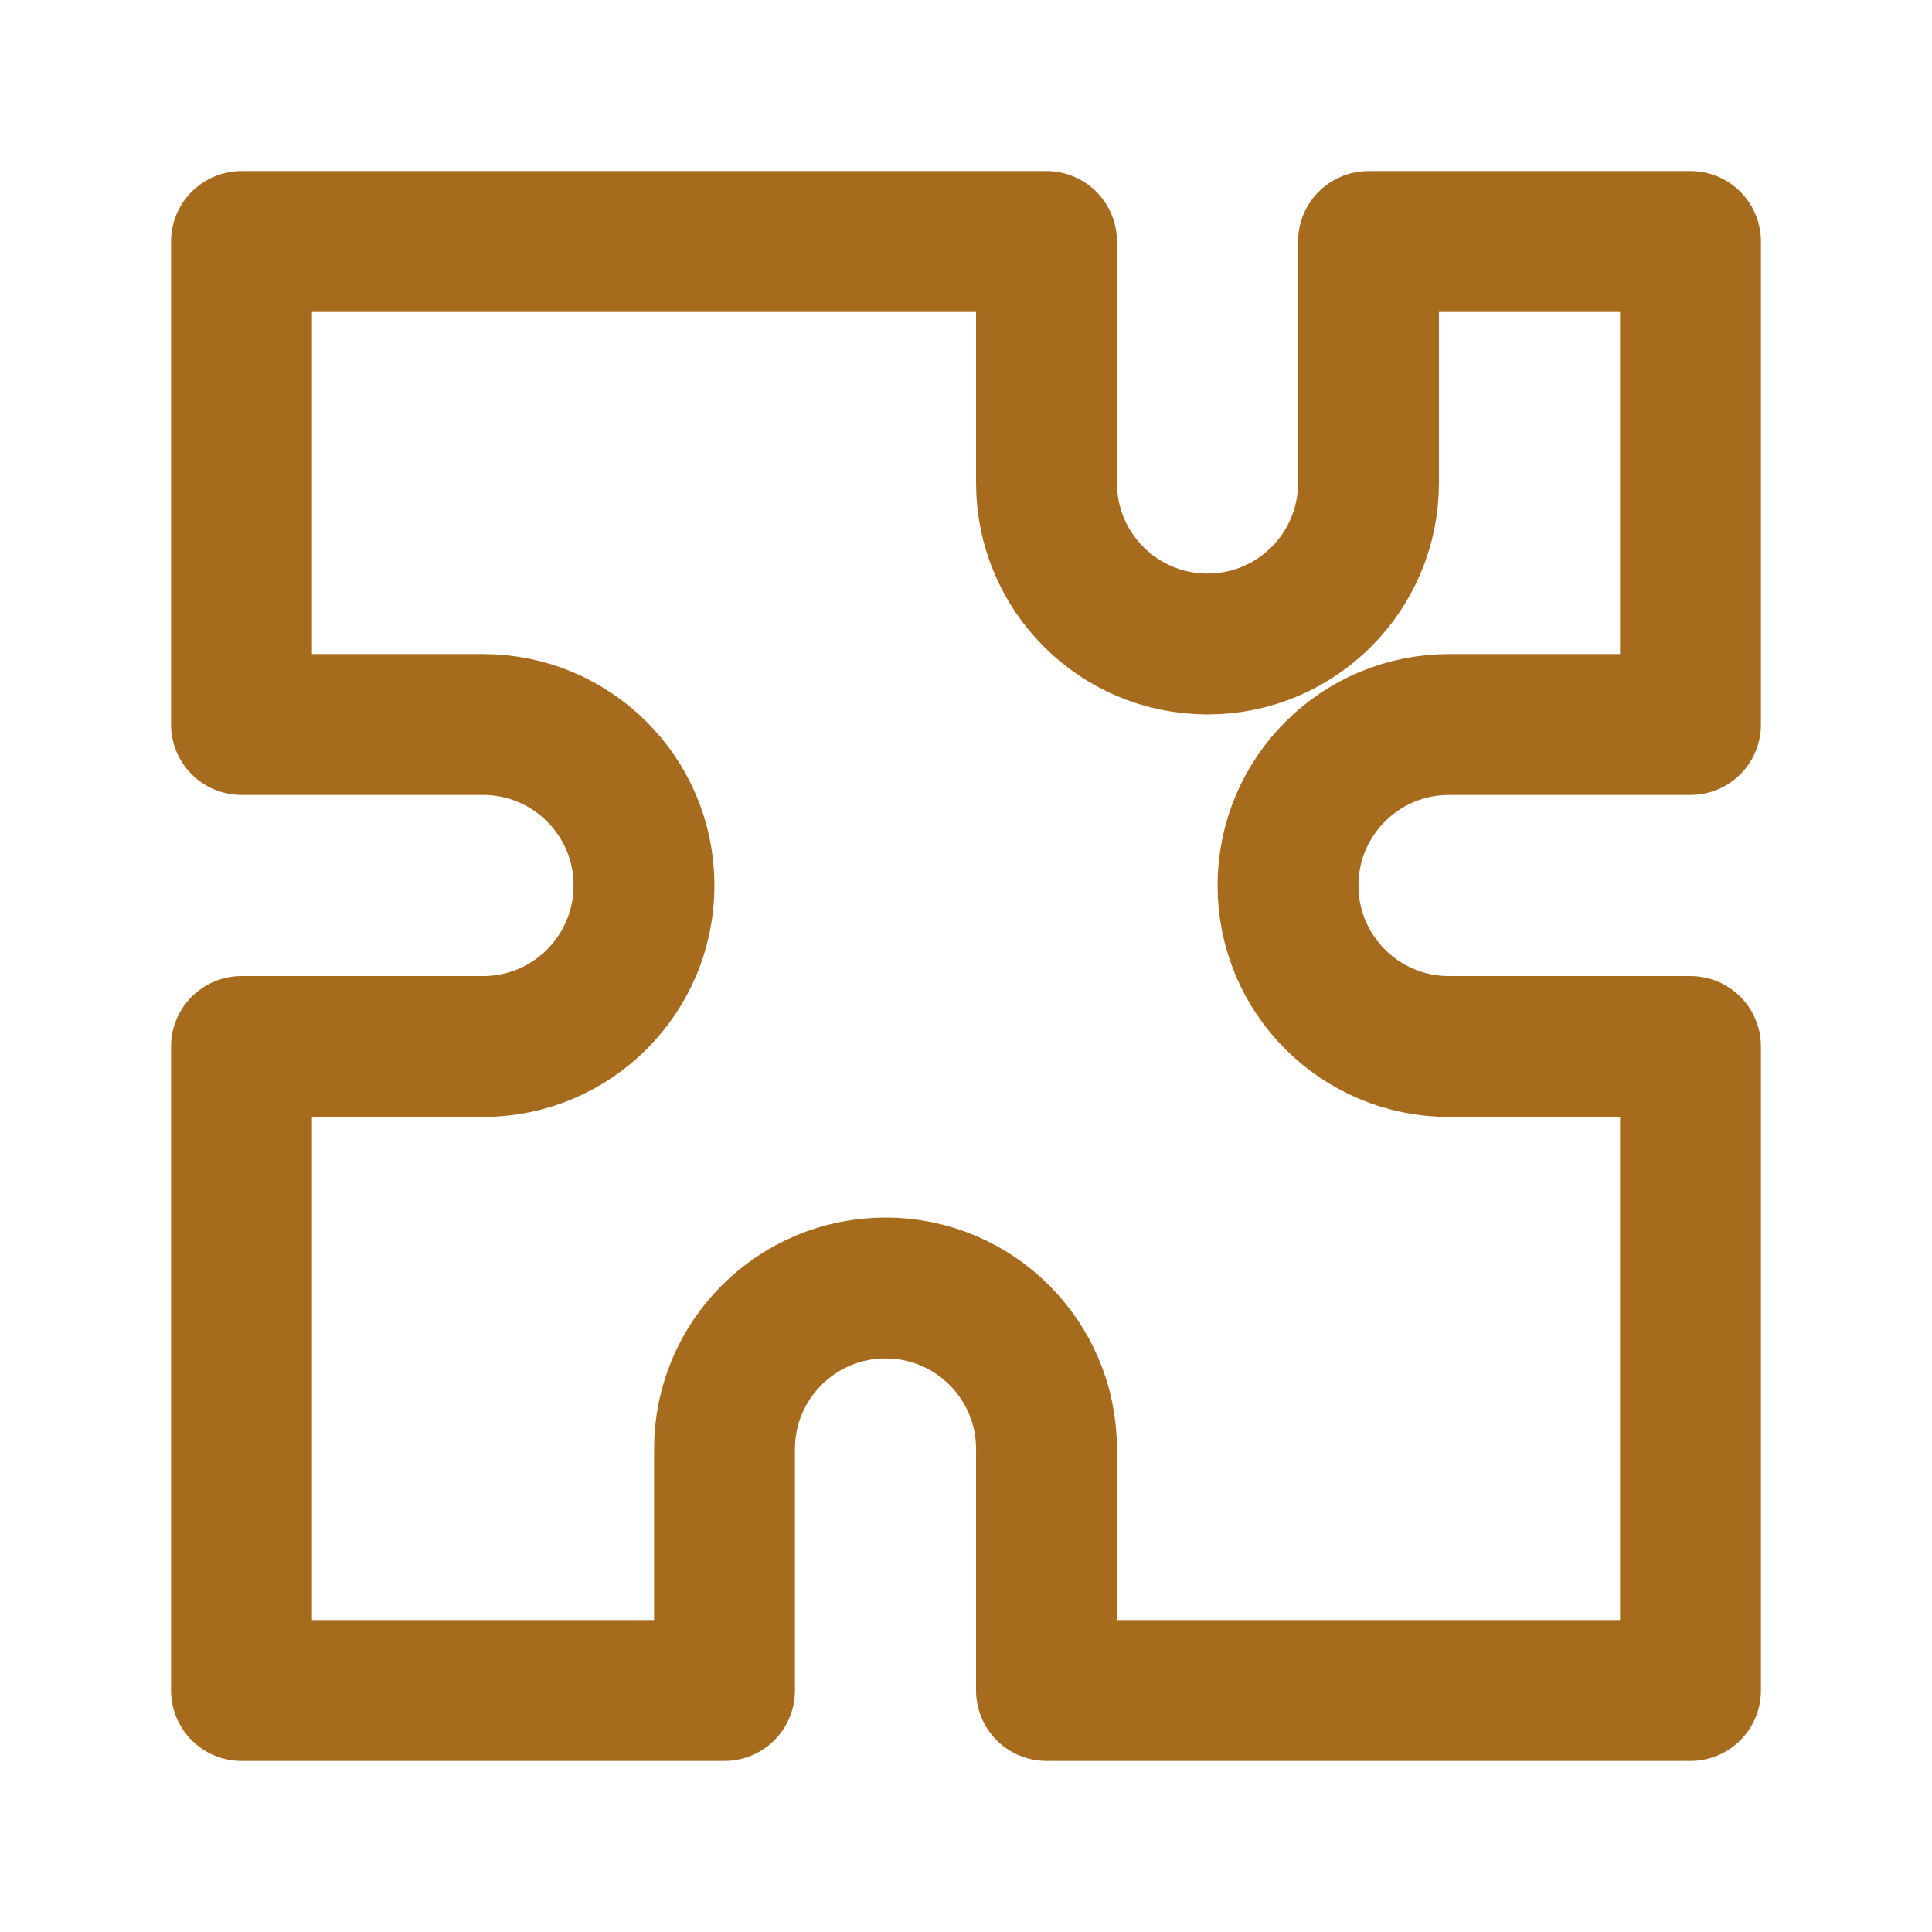
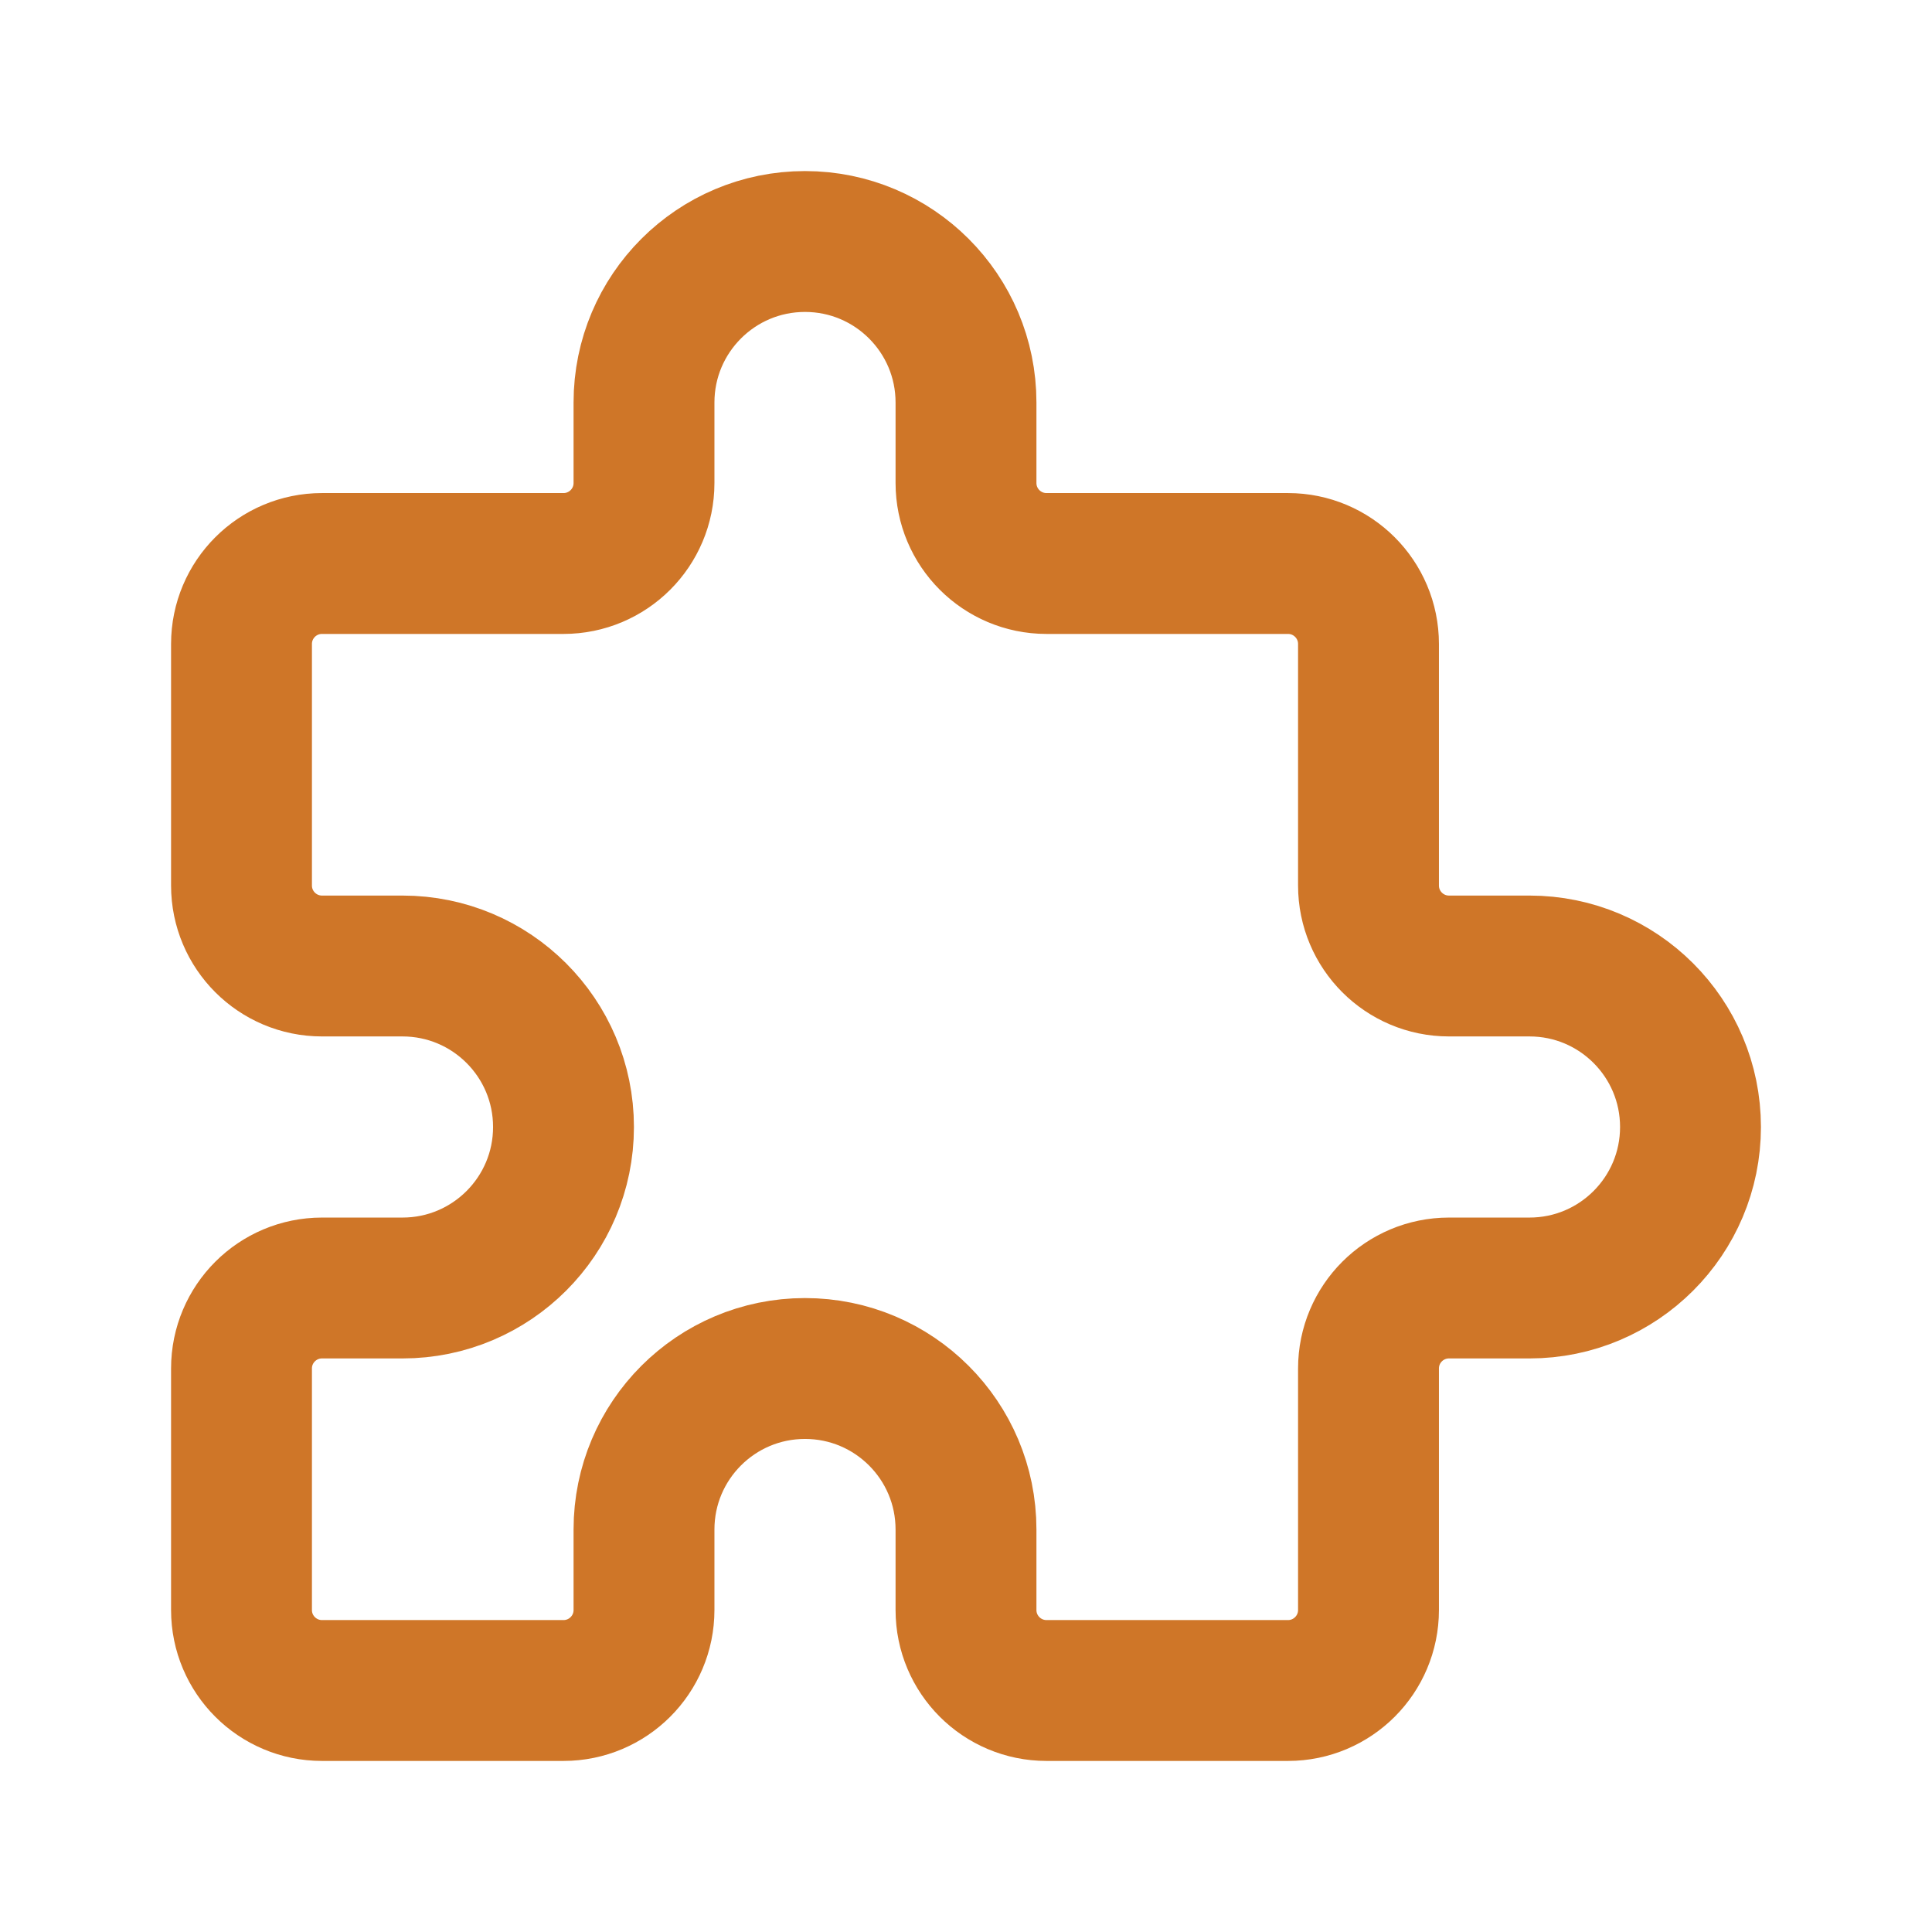
<svg xmlns="http://www.w3.org/2000/svg" viewBox="0 0 24 24" fill="none" stroke="#CF7628" stroke-width="1.75" stroke-linecap="round" stroke-linejoin="round">
-   <path d="M9 3h4v3a2 2 0 1 0 4 0V3h4v6h-3a2 2 0 1 0 0 4h3v8h-8v-3a2 2 0 1 0-4 0v3H3v-8h3a2 2 0 1 0 0-4H3V3h6z" stroke="#A76B1D" />
+   <path d="M4 7h3a1 1 0 0 0 1 -1v-1a2 2 0 0 1 4 0v1a1 1 0 0 0 1 1h3a1 1 0 0 1 1 1v3a1 1 0 0 0 1 1h1a2 2 0 0 1 0 4h-1a1 1 0 0 0 -1 1v3a1 1 0 0 1 -1 1h-3a1 1 0 0 1 -1 -1v-1a2 2 0 0 0 -4 0v1a1 1 0 0 1 -1 1h-3a1 1 0 0 1 -1 -1v-3a1 1 0 0 1 1 -1h1a2 2 0 0 0 0 -4h-1a1 1 0 0 1 -1 -1v-3a1 1 0 0 1 1 -1" />
</svg>
